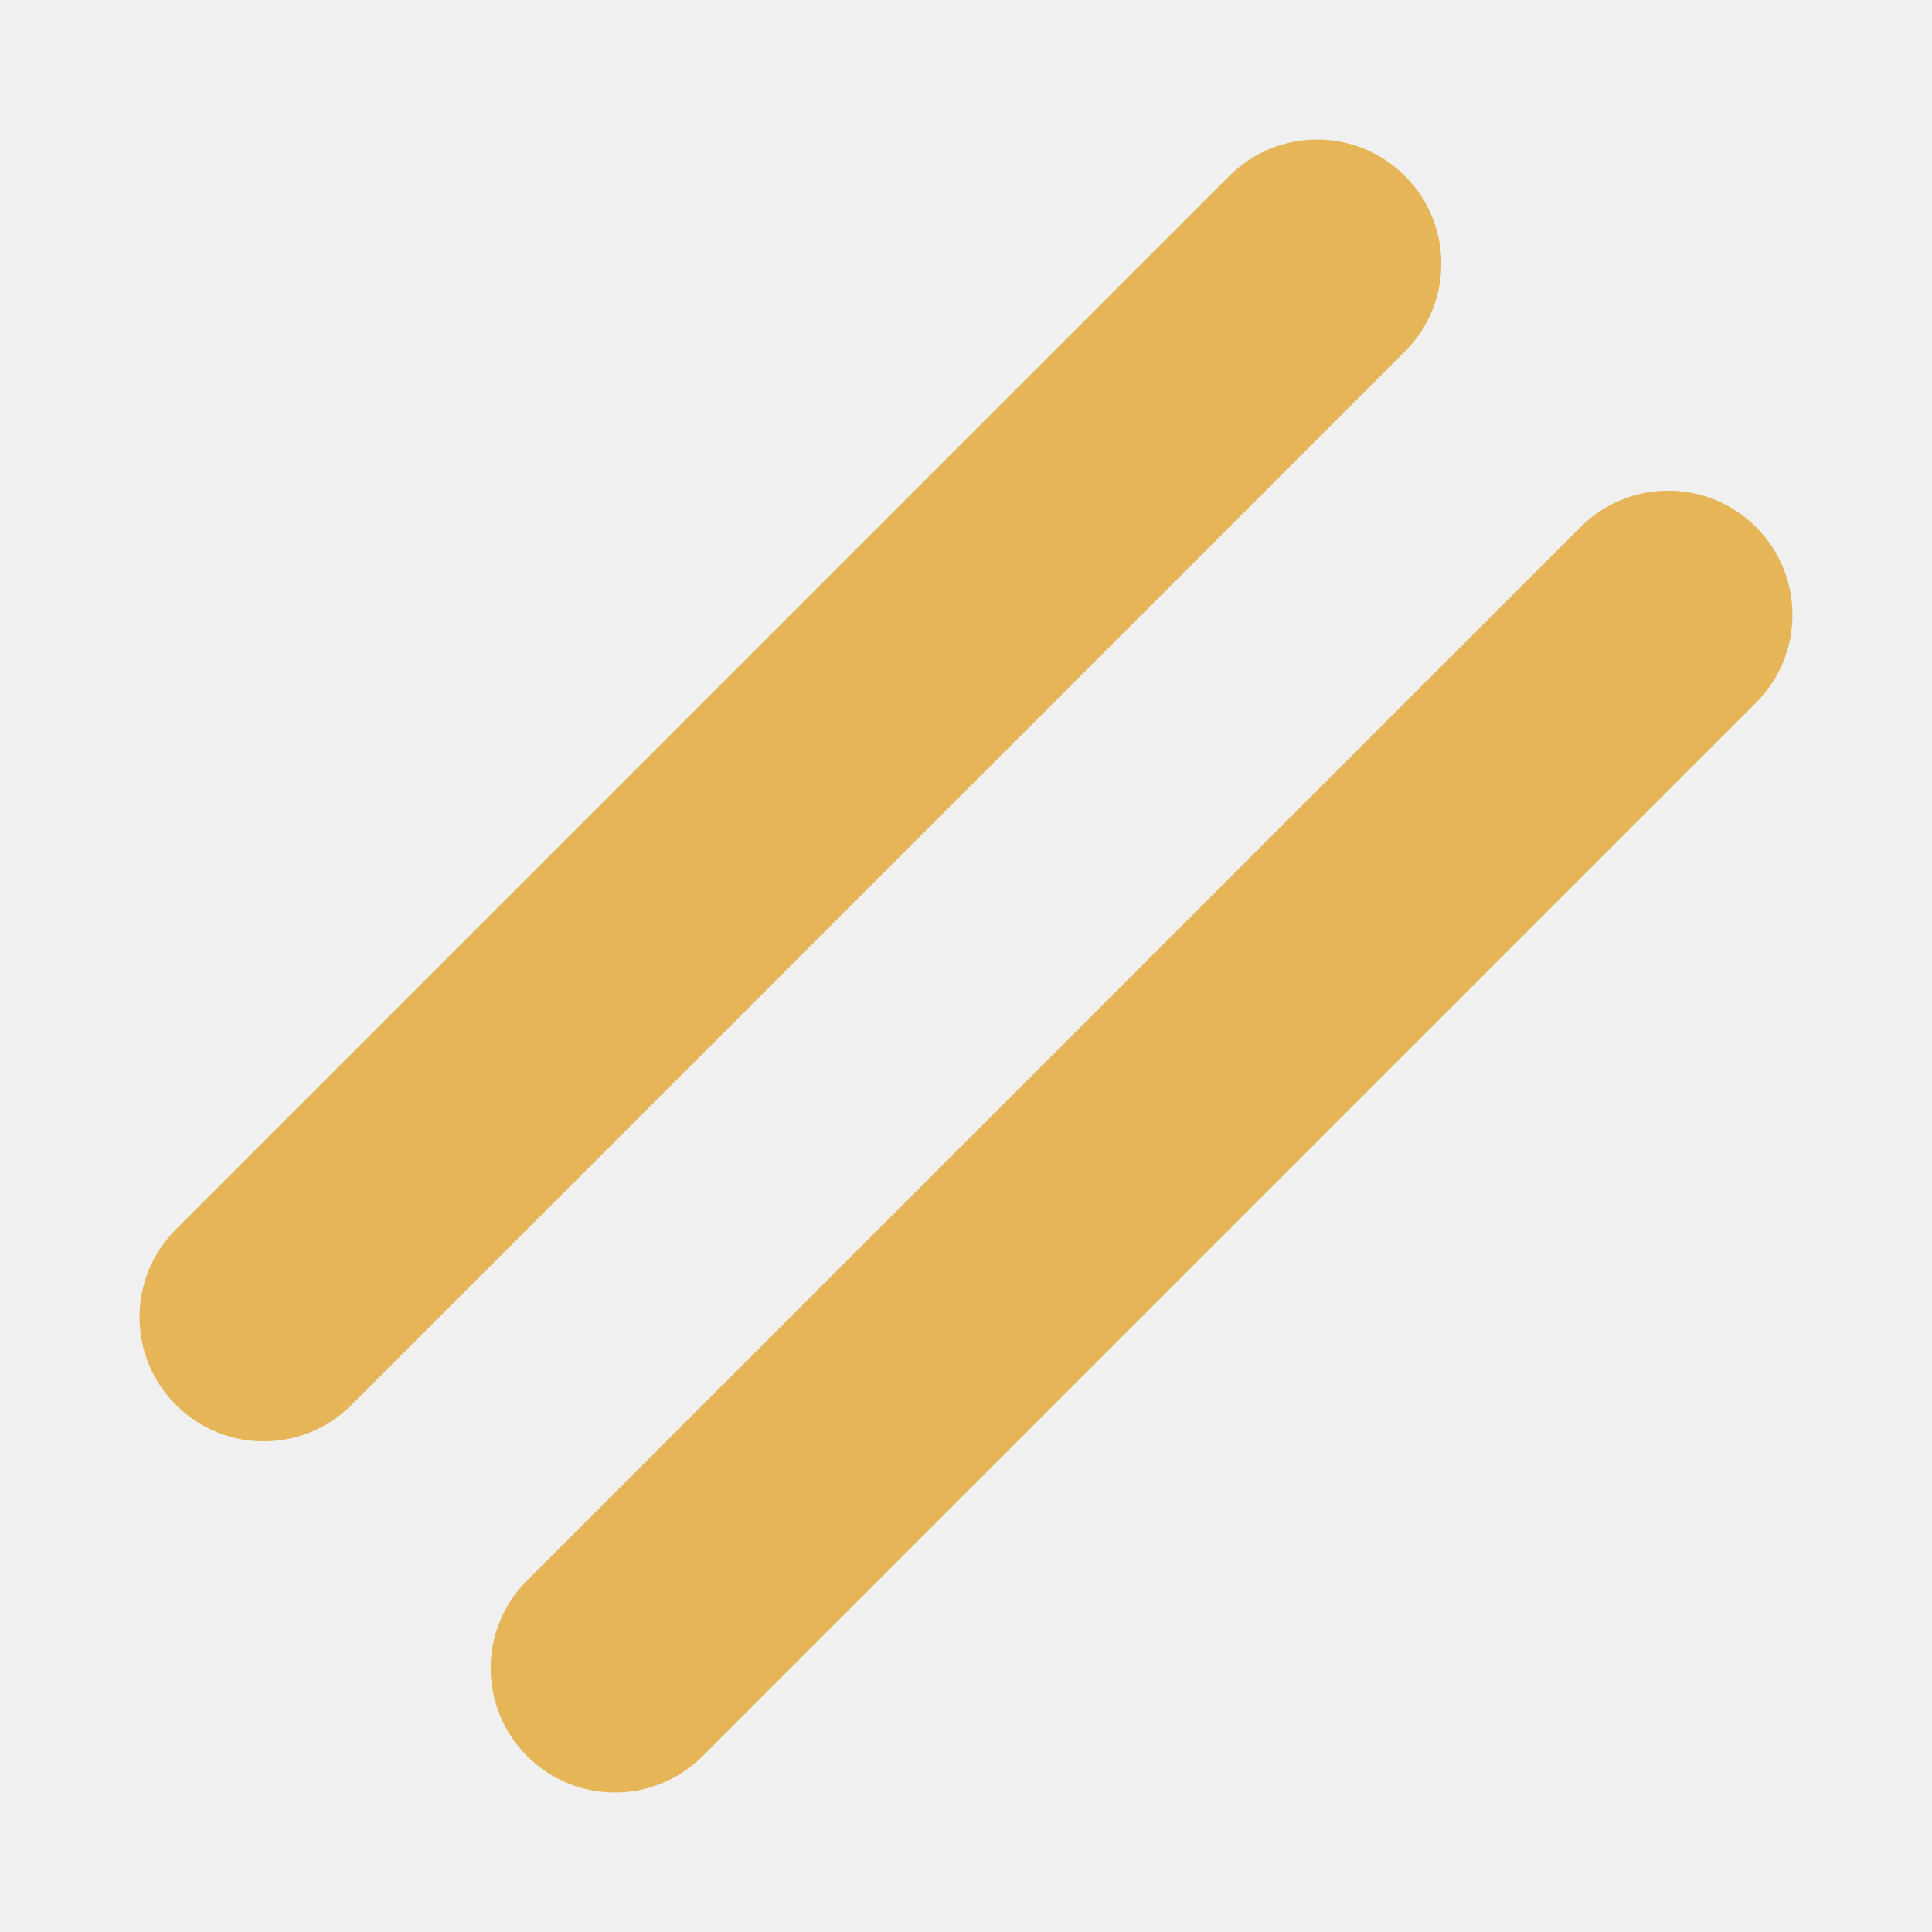
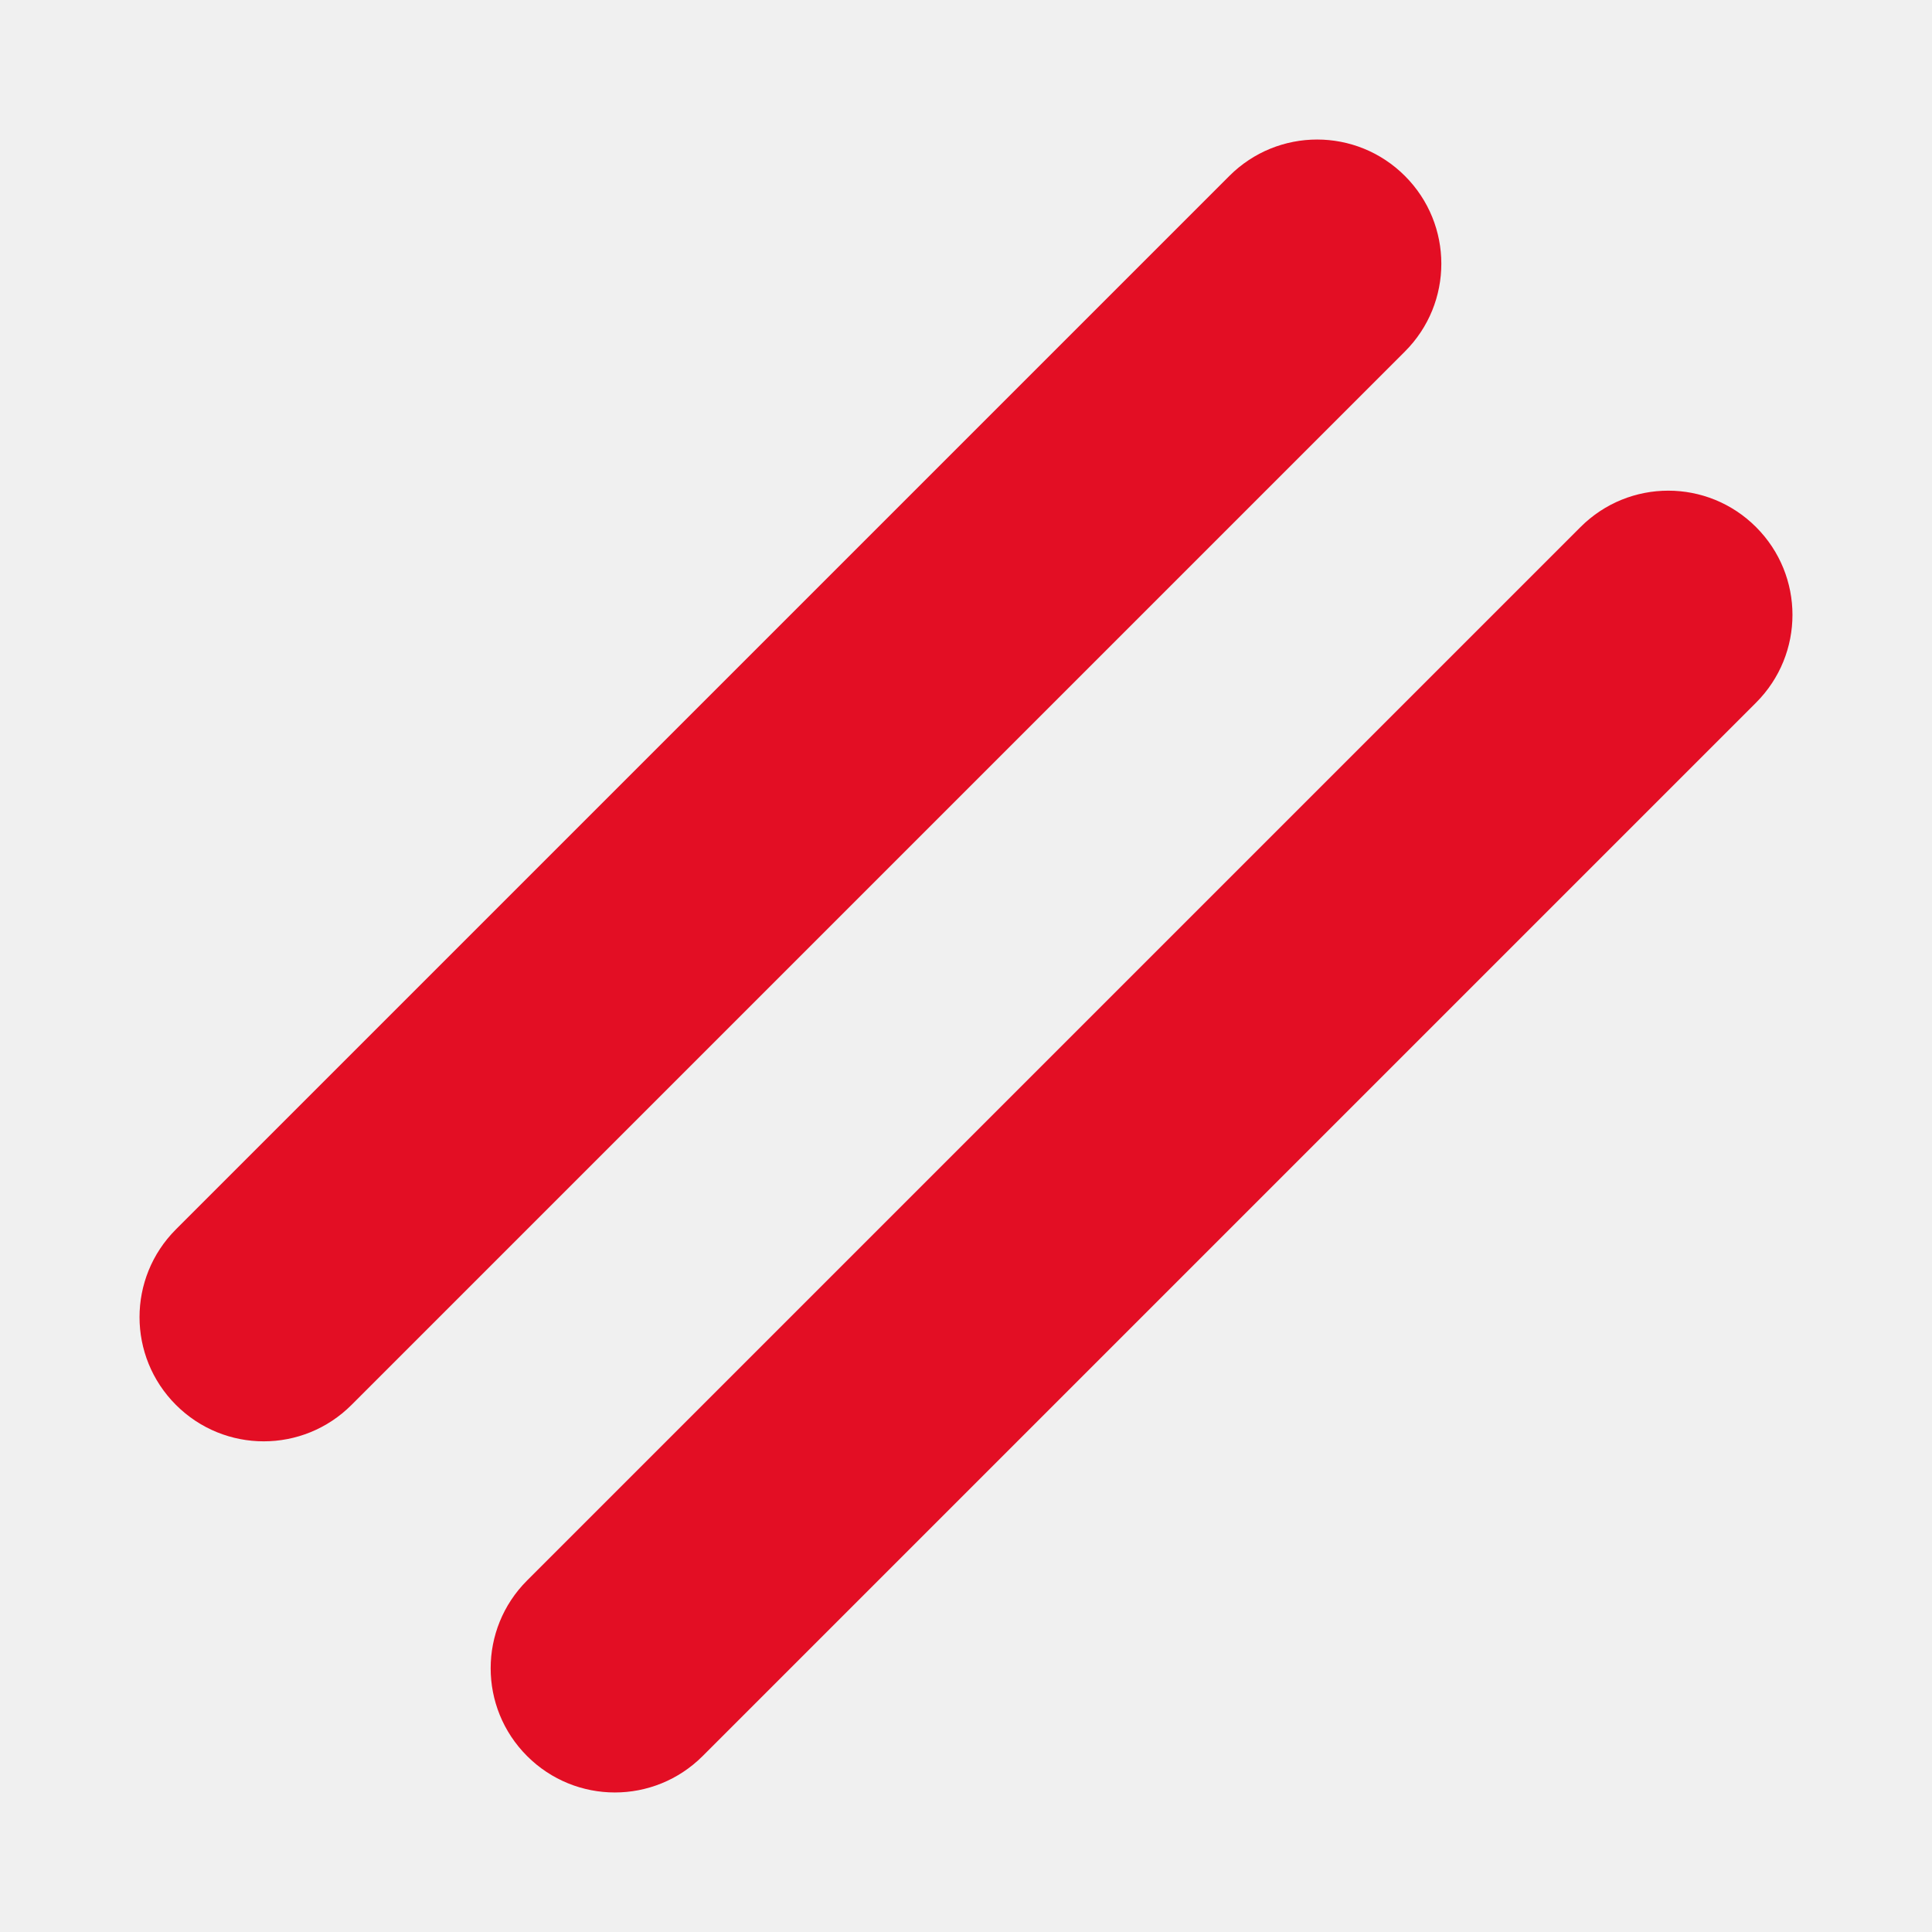
<svg xmlns="http://www.w3.org/2000/svg" width="498" height="498" viewBox="0 0 498 498" fill="none">
  <g clip-path="url(#clip0_562_9216)">
-     <path d="M362.137 90.608C374.653 78.093 374.653 57.869 362.137 45.353C349.621 32.838 329.398 32.838 316.882 45.353L45.353 316.882C32.837 329.398 32.837 349.622 45.353 362.137C57.869 374.653 78.092 374.653 90.608 362.137L362.137 90.608ZM452.647 181.118C465.163 168.602 465.163 148.379 452.647 135.863C440.131 123.347 419.908 123.347 407.392 135.863L135.863 407.392C123.347 419.908 123.347 440.131 135.863 452.647C148.379 465.163 168.602 465.163 181.118 452.647L452.647 181.118Z" fill="#E5B557" />
+     <path d="M362.137 90.608C374.653 78.093 374.653 57.869 362.137 45.353C349.621 32.838 329.398 32.838 316.882 45.353L45.353 316.882C32.837 329.398 32.837 349.622 45.353 362.137C57.869 374.653 78.092 374.653 90.608 362.137L362.137 90.608ZM452.647 181.118C465.163 168.602 465.163 148.379 452.647 135.863C440.131 123.347 419.908 123.347 407.392 135.863L135.863 407.392C123.347 419.908 123.347 440.131 135.863 452.647C148.379 465.163 168.602 465.163 181.118 452.647L452.647 181.118Z" fill="#e30e24" />
  </g>
  <defs>
    <clipPath id="clip0_562_9216">
      <rect width="192" height="512" fill="white" transform="translate(362.137 0.0986328) rotate(45)" />
    </clipPath>
  </defs>
</svg>
